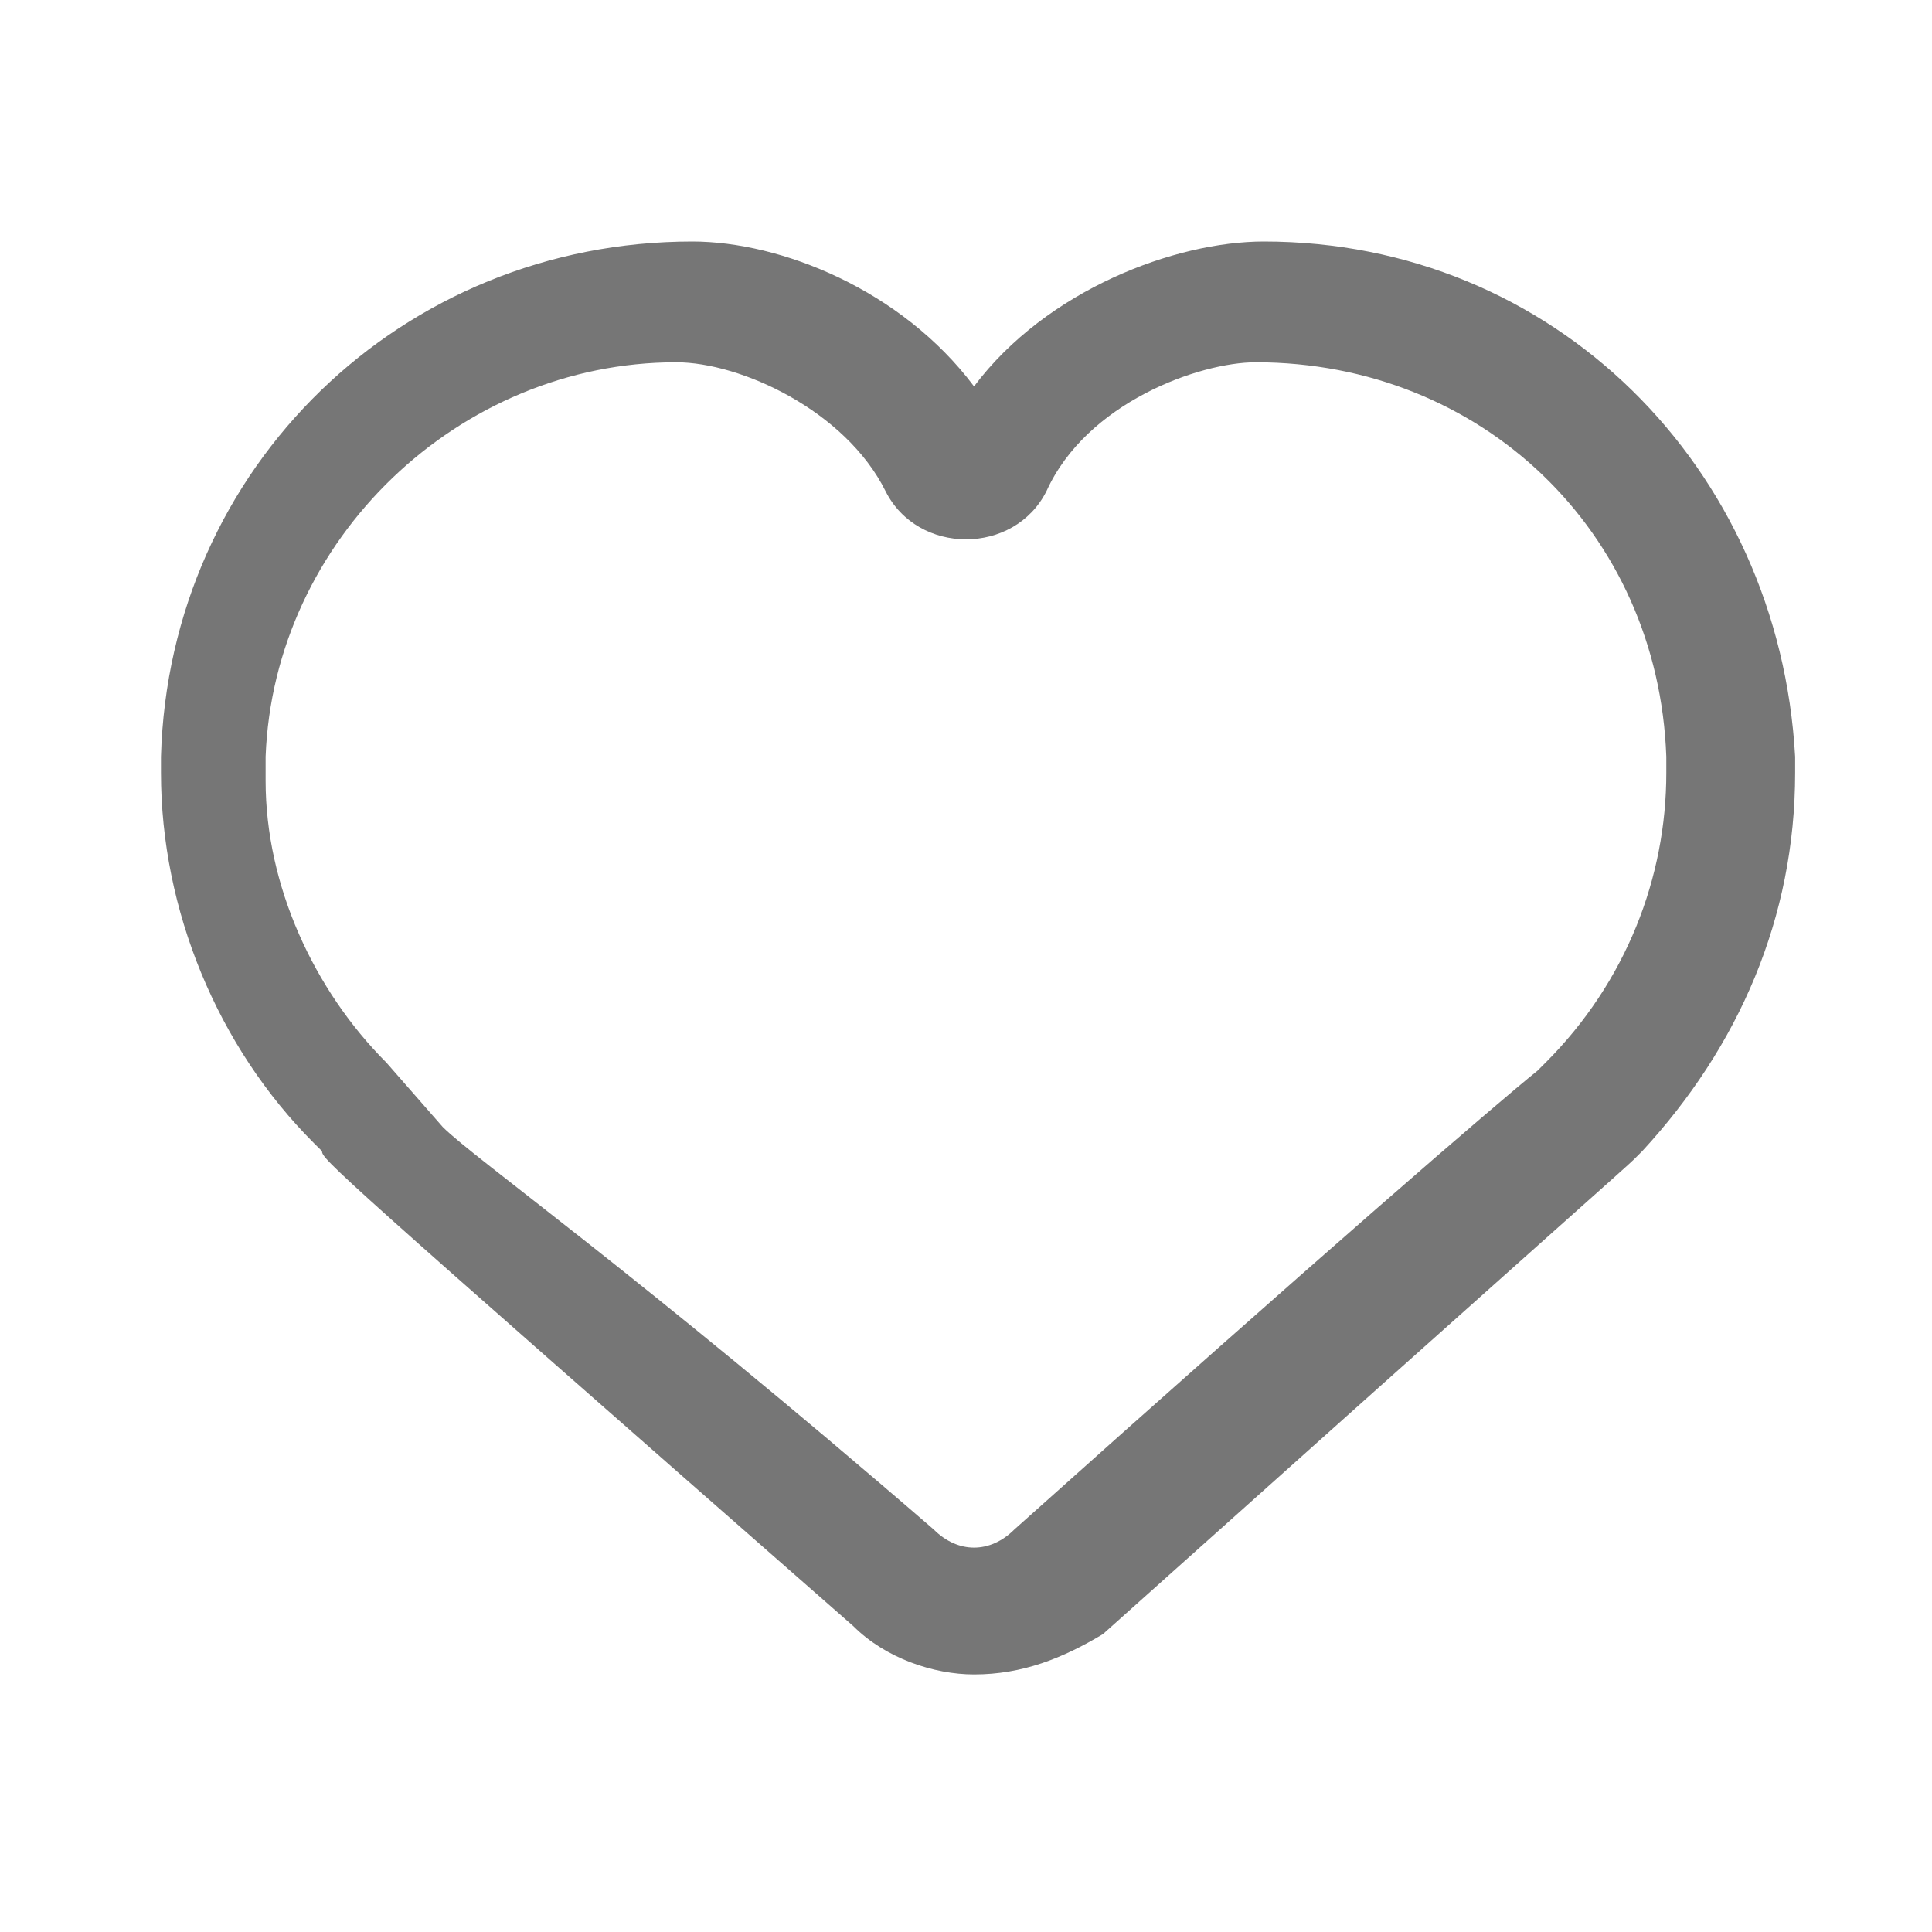
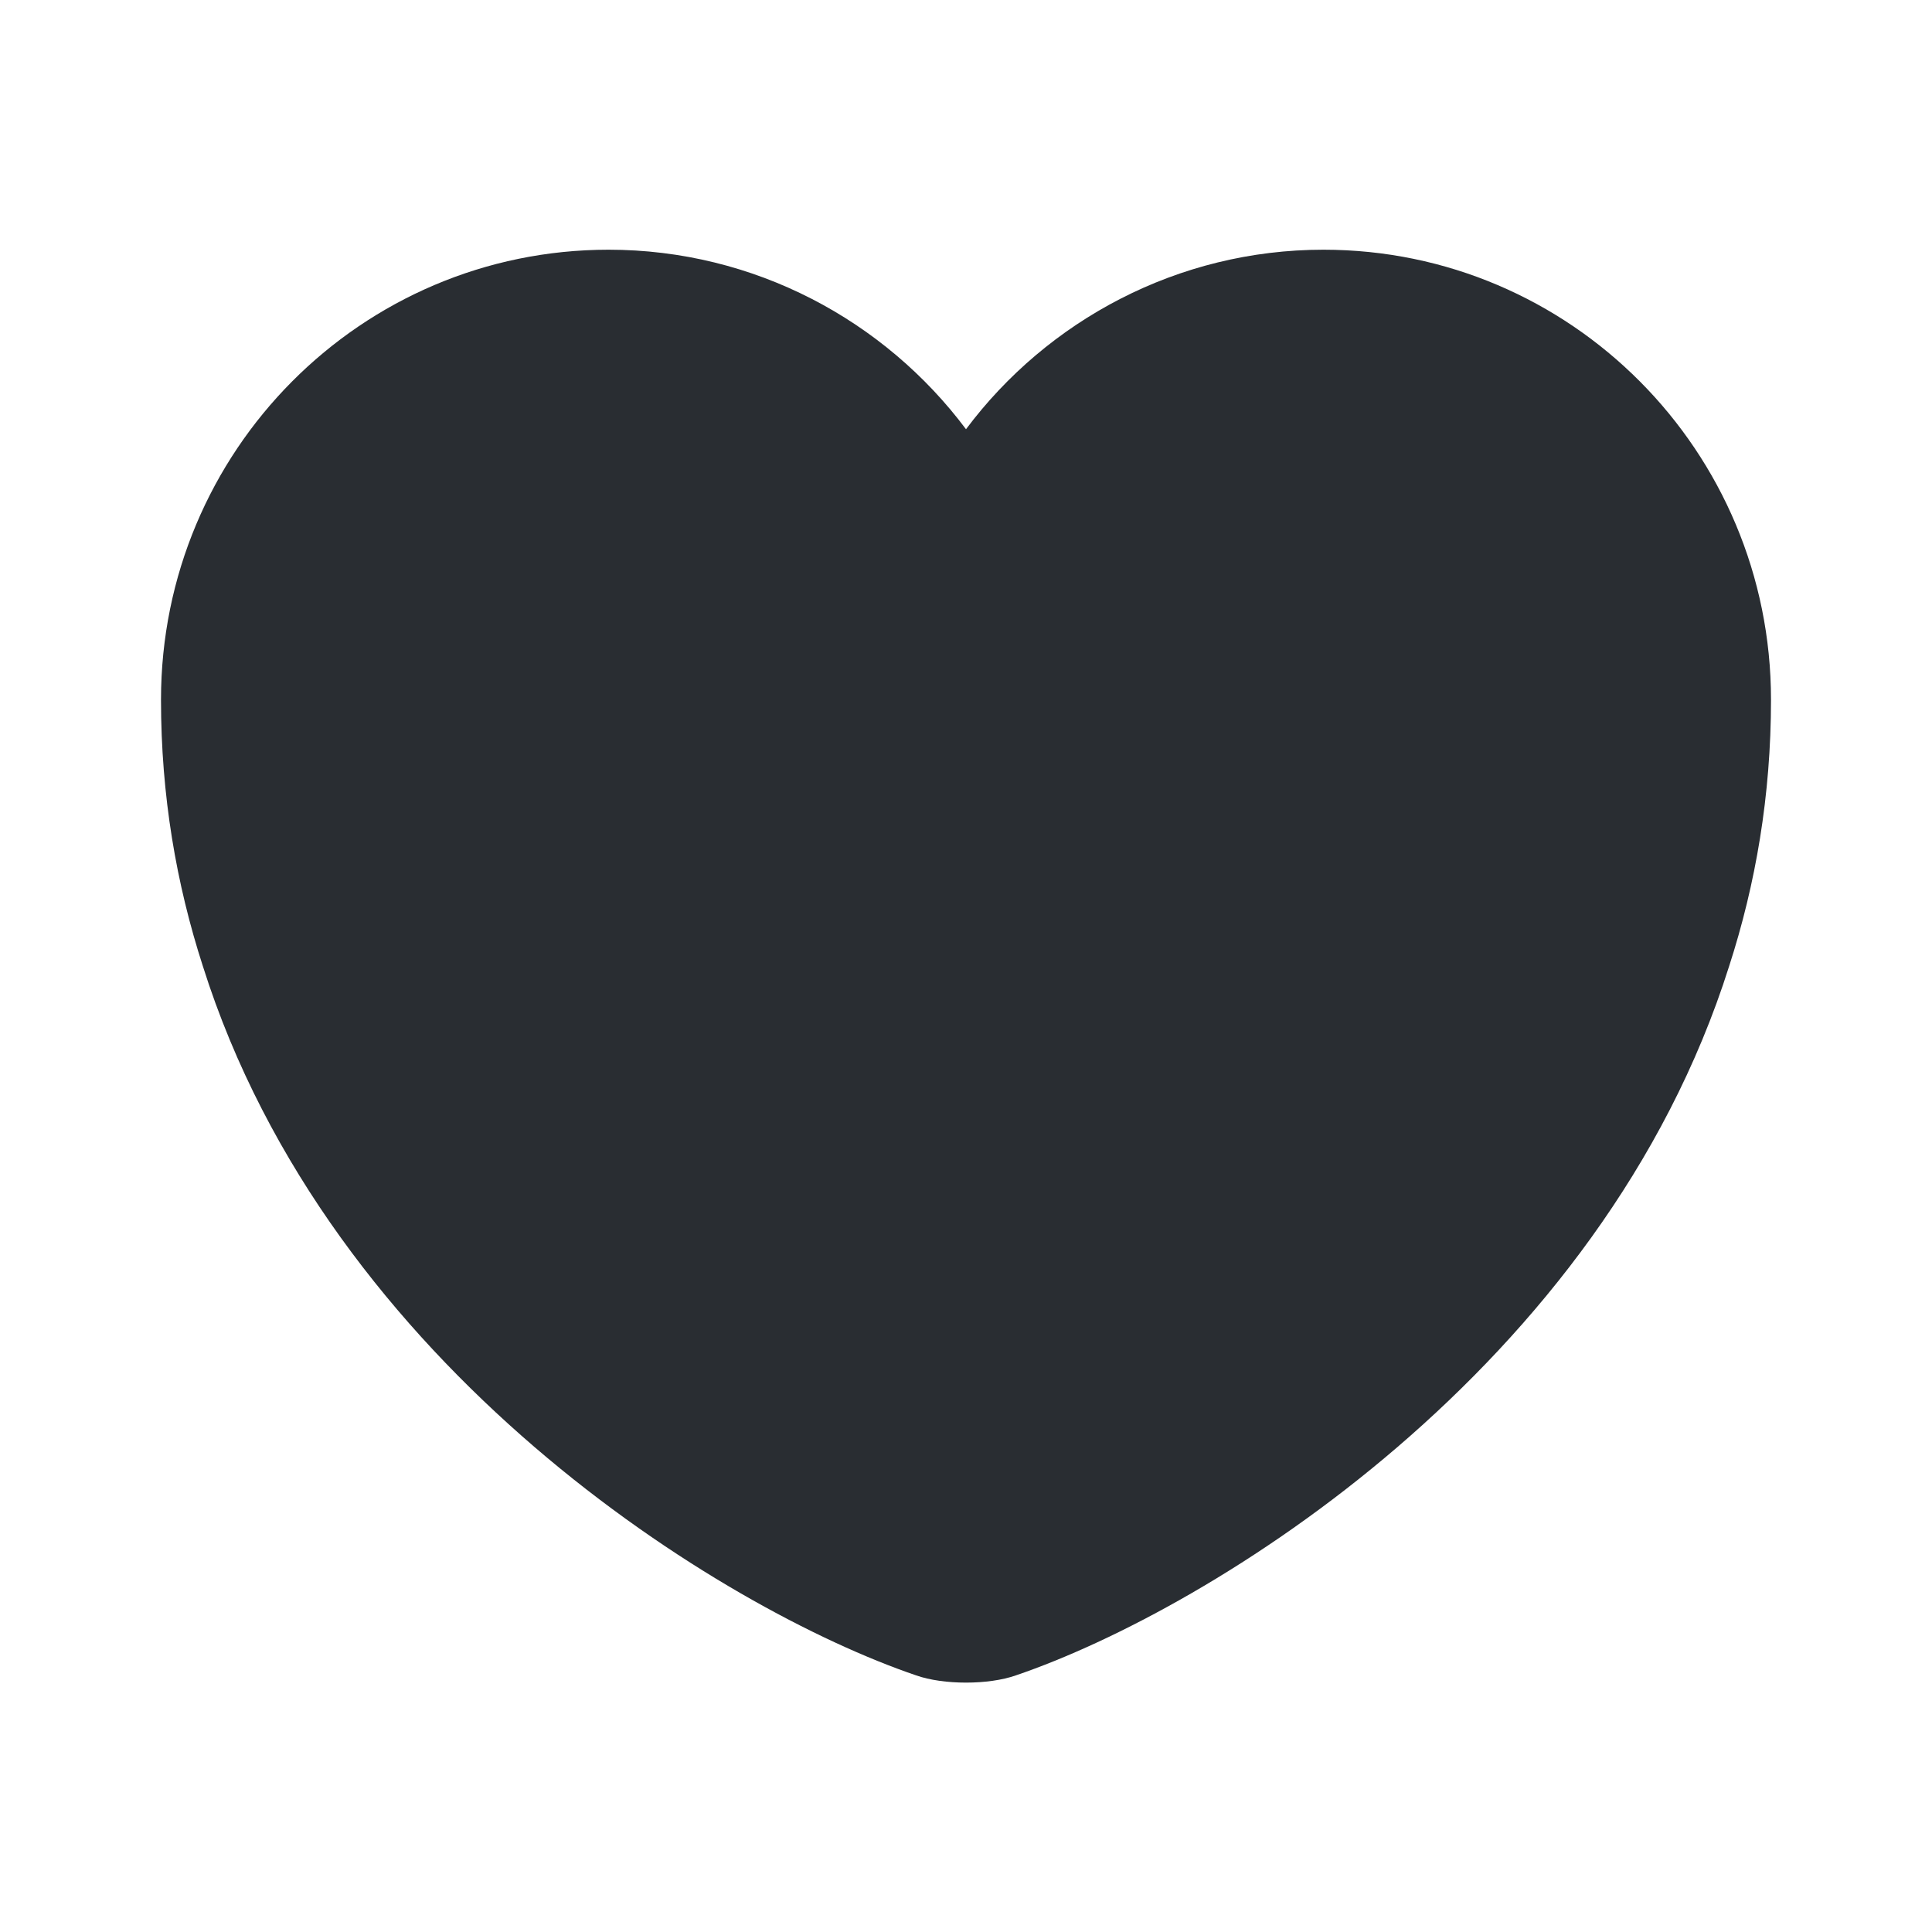
- <svg xmlns="http://www.w3.org/2000/svg" width="25" height="25" viewBox="0 0 25 25" fill="none">
-   <path d="M12.604 21.667C12.083 21.667 11.458 21.458 11.042 21.042C4.271 15.104 4.167 15 4.167 14.896L4.062 14.792C2.812 13.542 2.083 11.771 2.083 10V9.792C2.187 6.042 5.208 3.125 8.958 3.125C10.104 3.125 11.667 3.75 12.604 5C13.542 3.75 15.208 3.125 16.354 3.125C20.104 3.125 23.021 6.042 23.229 9.792V10C23.229 11.875 22.5 13.542 21.25 14.896L21.146 15C21.042 15.104 20.208 15.833 14.271 21.146C13.75 21.458 13.229 21.667 12.604 21.667ZM5.729 14.583C6.146 15 8.229 16.458 12.083 19.792C12.396 20.104 12.812 20.104 13.125 19.792C17.083 16.25 19.375 14.271 19.896 13.854L20 13.75C21.042 12.708 21.562 11.354 21.562 10V9.792C21.458 6.875 19.167 4.688 16.25 4.688C15.521 4.688 14.062 5.208 13.542 6.354C13.333 6.771 12.917 6.979 12.5 6.979C12.083 6.979 11.667 6.771 11.458 6.354C10.938 5.312 9.583 4.688 8.75 4.688C5.937 4.688 3.542 6.979 3.437 9.792V10.104C3.437 11.458 4.062 12.812 5 13.75L5.729 14.583Z" fill="#767676" />
+ <svg xmlns="http://www.w3.org/2000/svg" width="24" height="24" viewBox="0 0 24 24" fill="none">
+   <path d="M16.44 3.102C14.63 3.102 13.01 3.982 12 5.332C10.99 3.982 9.37 3.102 7.56 3.102C4.49 3.102 2 5.602 2 8.692C2 9.882 2.19 10.982 2.52 12.002C4.1 17.002 8.97 19.992 11.38 20.812C11.72 20.932 12.28 20.932 12.62 20.812C15.03 19.992 19.9 17.002 21.48 12.002C21.81 10.982 22 9.882 22 8.692C22 5.602 19.51 3.102 16.44 3.102Z" fill="#292D32" />
</svg>
